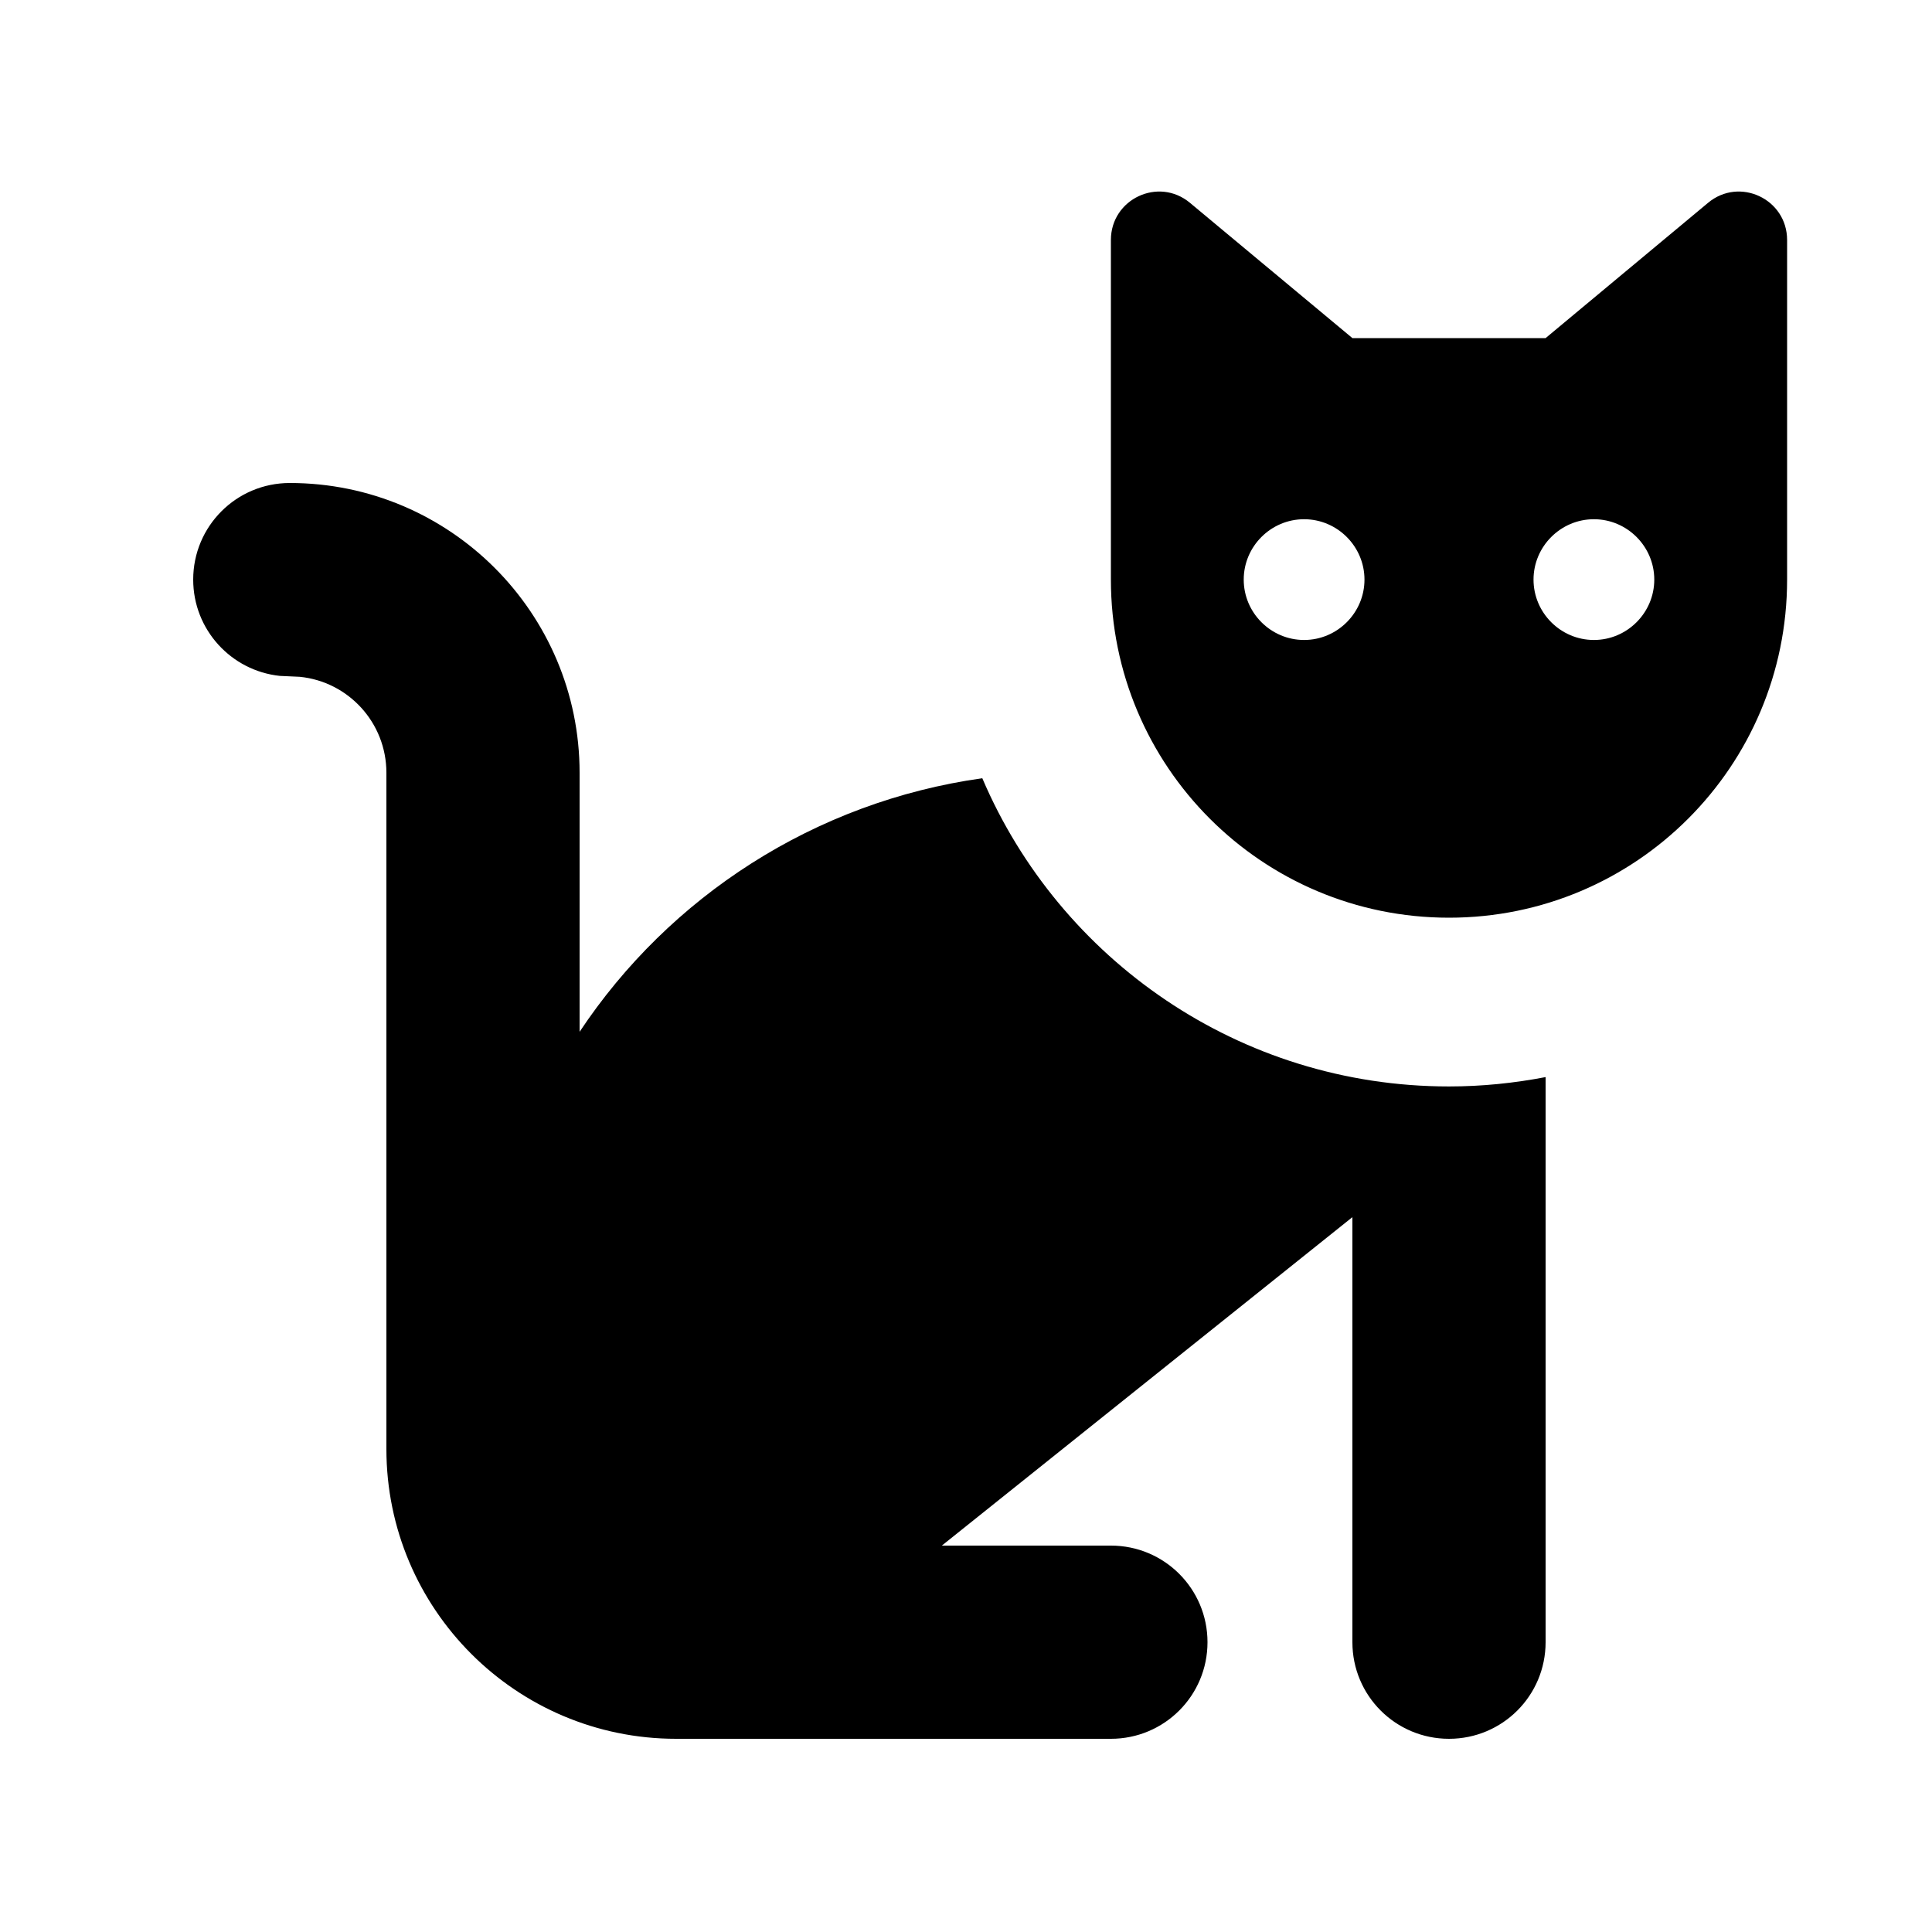
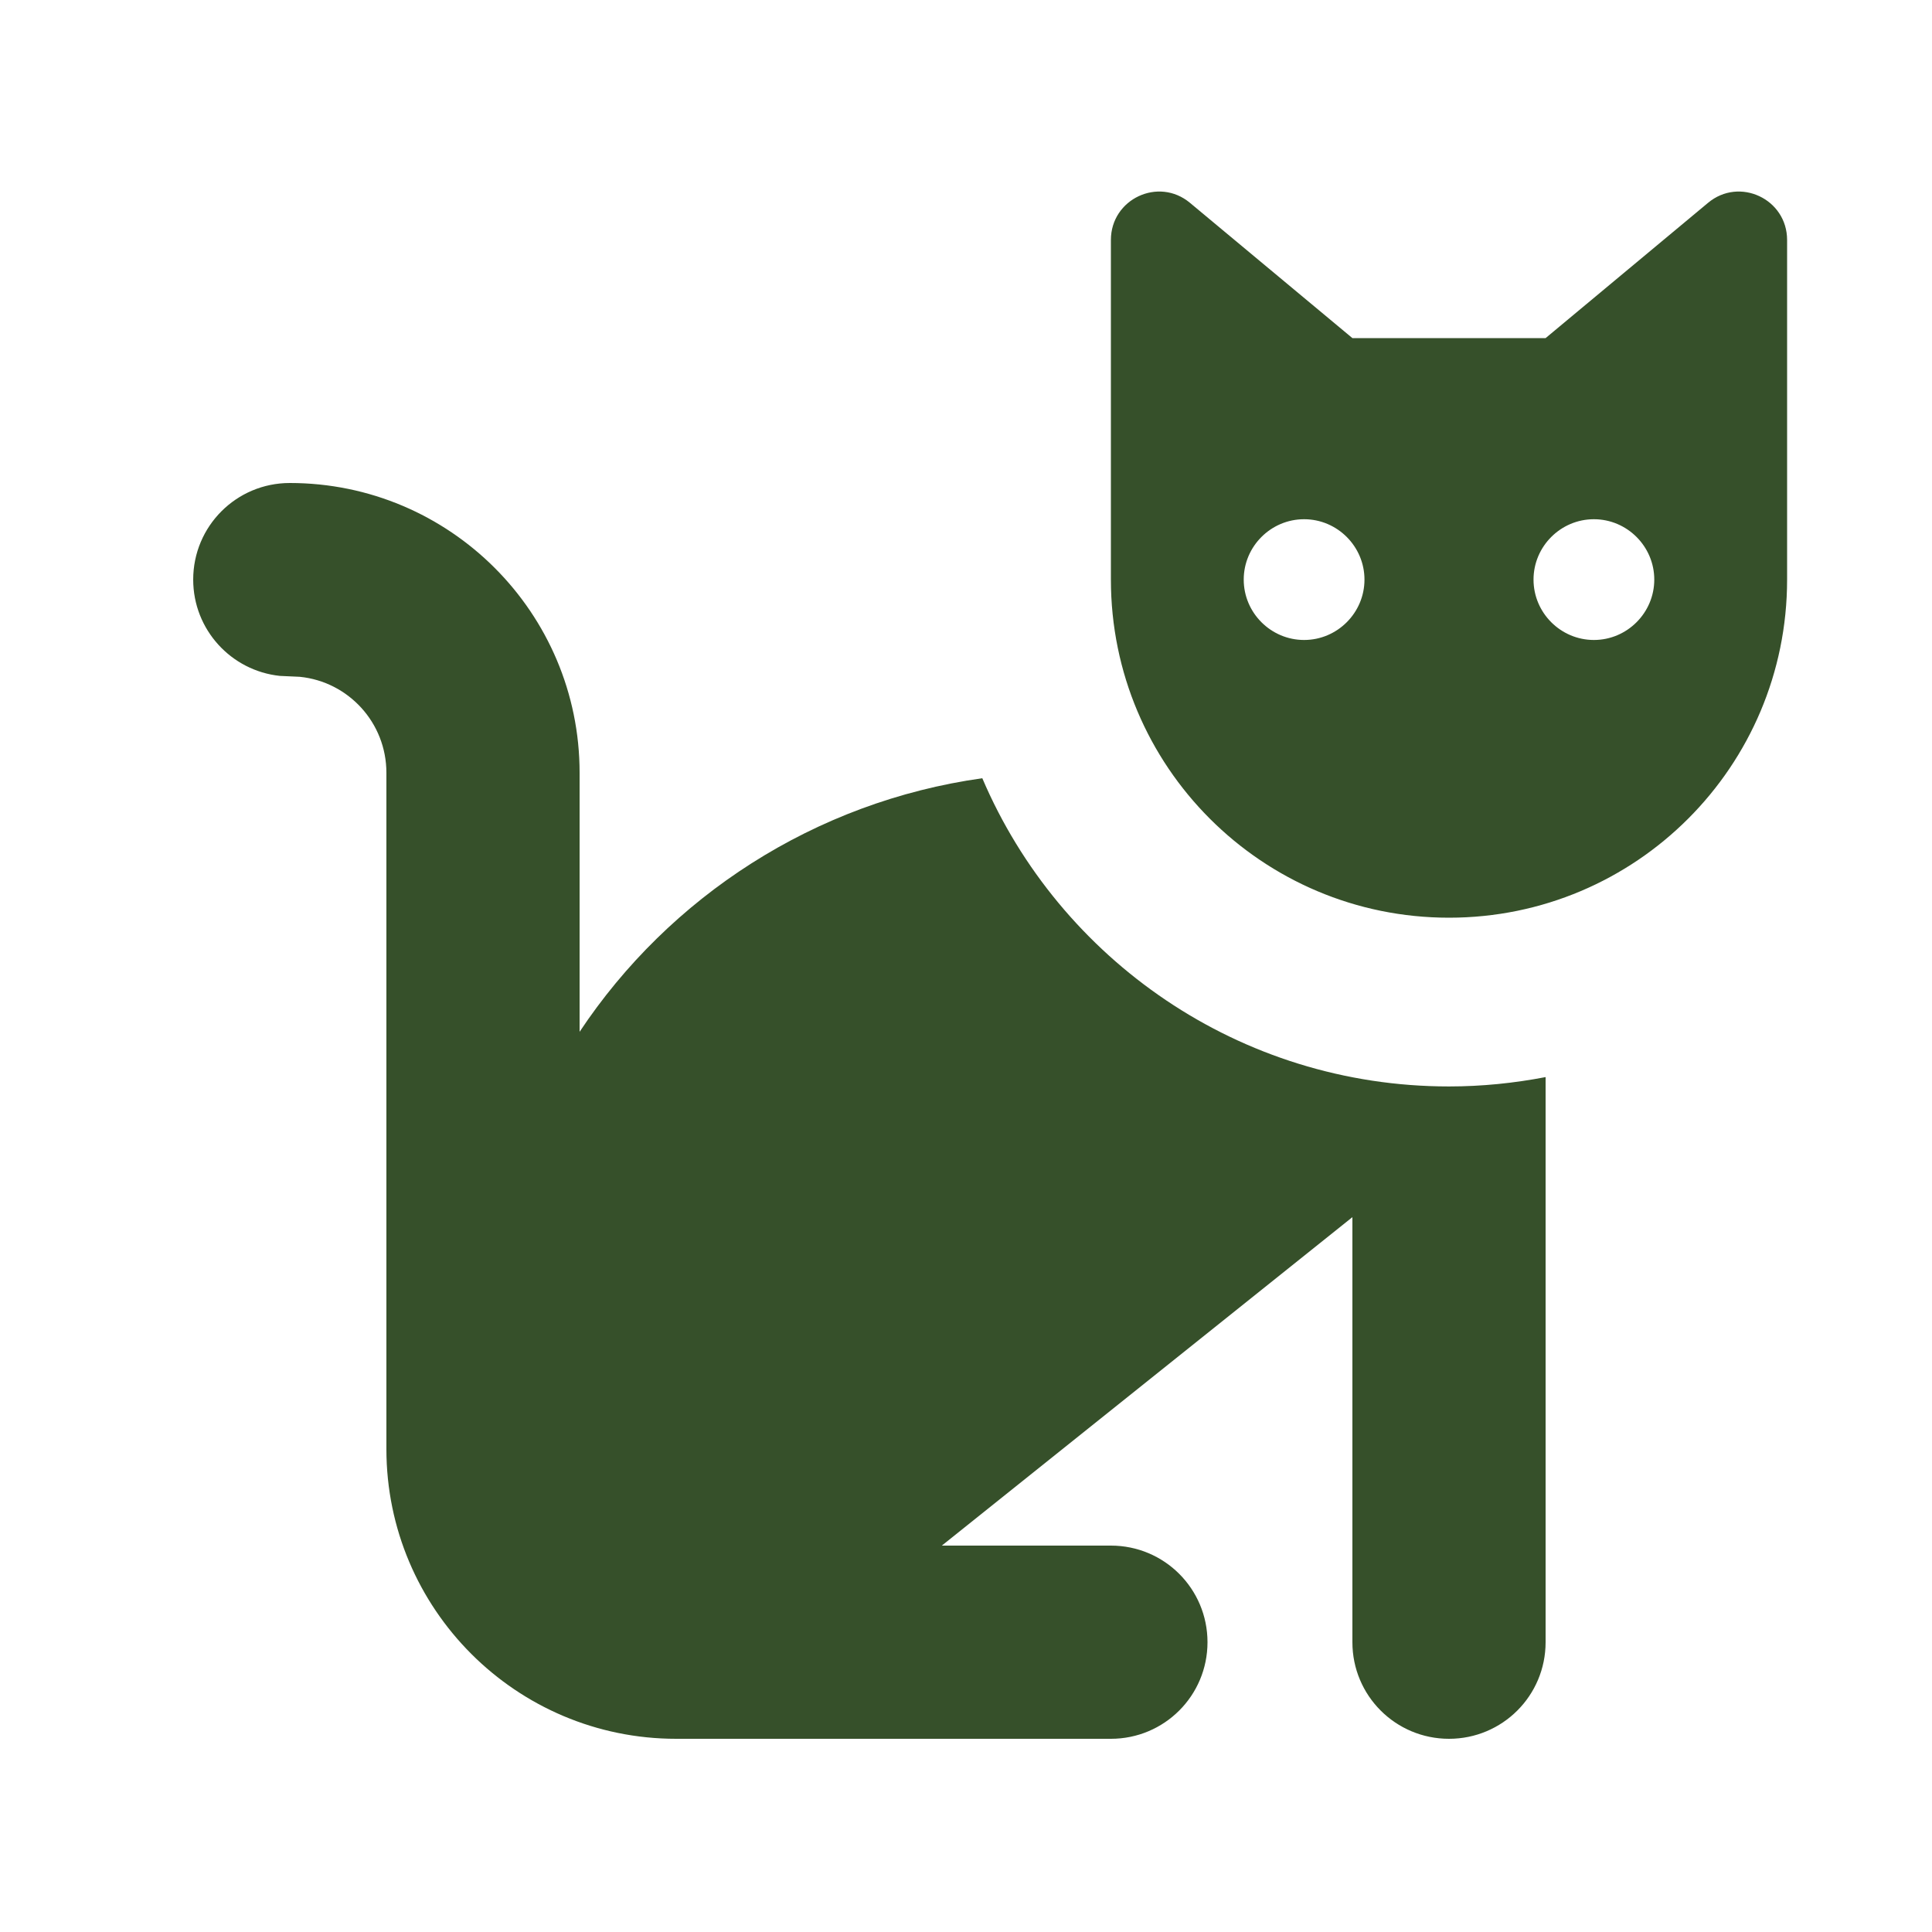
<svg xmlns="http://www.w3.org/2000/svg" viewBox="0 0 640 640">
-   <path d="M96 160C149 160 192 203 192 256L192 341.8C221.7 297.1 269.8 265.6 325.4 257.8C351 317.8 410.6 359.9 480 359.9C490.9 359.9 501.6 358.8 512 356.8L512 544C512 561.7 497.7 576 480 576C462.3 576 448 561.7 448 544L448 403.2L312 512L368 512C385.7 512 400 526.3 400 544C400 561.7 385.7 576 368 576L224 576C171 576 128 533 128 480L128 256C128 239.4 115.4 225.8 99.3 224.2L92.7 223.9C76.6 222.2 64 208.6 64 192C64 174.3 78.3 160 96 160zM565.8 67.2C576.2 58.5 592 65.9 592 79.5L592 192C592 253.9 541.9 304 480 304C418.1 304 368 253.9 368 192L368 79.5C368 65.9 383.8 58.5 394.2 67.2L448 112L512 112L565.8 67.2zM432 172C421 172 412 181 412 192C412 203 421 212 432 212C443 212 452 203 452 192C452 181 443 172 432 172zM528 172C517 172 508 181 508 192C508 203 517 212 528 212C539 212 548 203 548 192C548 181 539 172 528 172z" />
+   <path fill="#36502a" d="M96 160C149 160 192 203 192 256L192 341.8C221.7 297.1 269.8 265.6 325.4 257.8C351 317.8 410.6 359.9 480 359.9C490.9 359.9 501.6 358.8 512 356.8L512 544C512 561.7 497.7 576 480 576C462.3 576 448 561.7 448 544L448 403.2L312 512L368 512C385.7 512 400 526.3 400 544C400 561.7 385.7 576 368 576L224 576C171 576 128 533 128 480L128 256C128 239.4 115.4 225.8 99.3 224.2L92.7 223.9C76.6 222.2 64 208.6 64 192C64 174.3 78.3 160 96 160zM565.8 67.2C576.2 58.5 592 65.9 592 79.5L592 192C592 253.9 541.9 304 480 304C418.1 304 368 253.9 368 192L368 79.5C368 65.9 383.8 58.5 394.2 67.2L448 112L512 112L565.8 67.2zM432 172C421 172 412 181 412 192C412 203 421 212 432 212C443 212 452 203 452 192C452 181 443 172 432 172zM528 172C517 172 508 181 508 192C508 203 517 212 528 212C539 212 548 203 548 192C548 181 539 172 528 172z" />
</svg>
